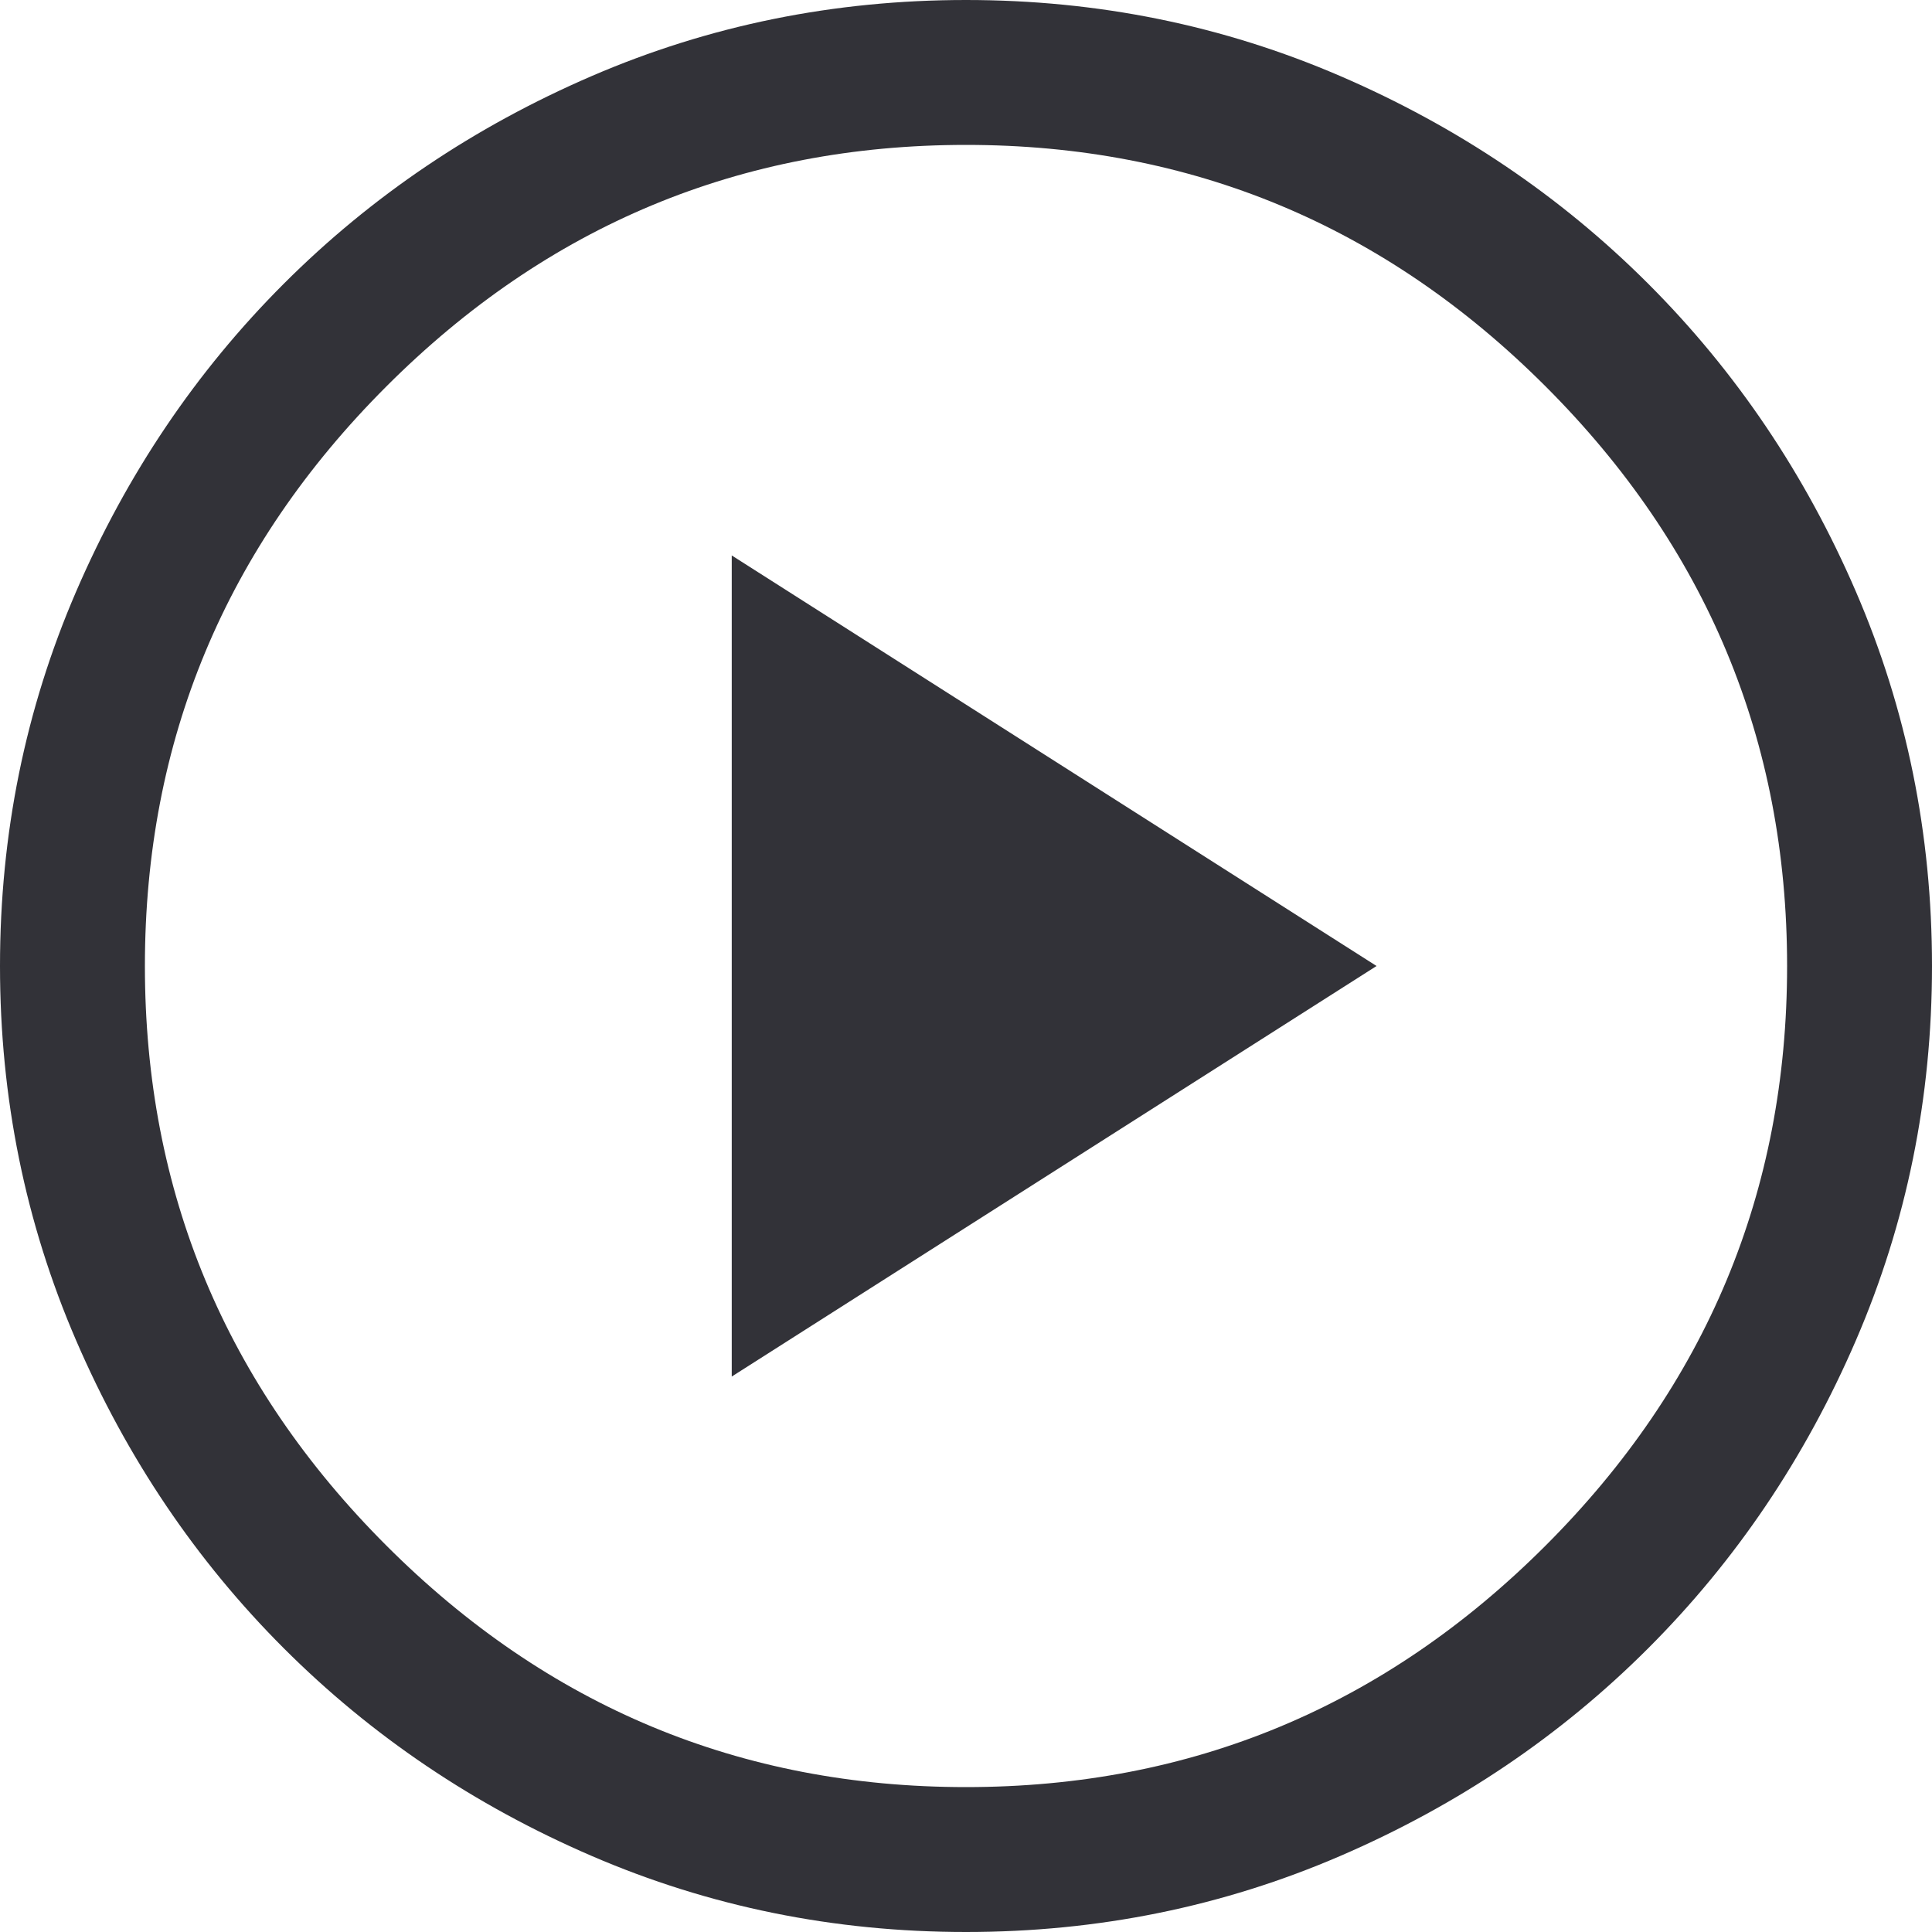
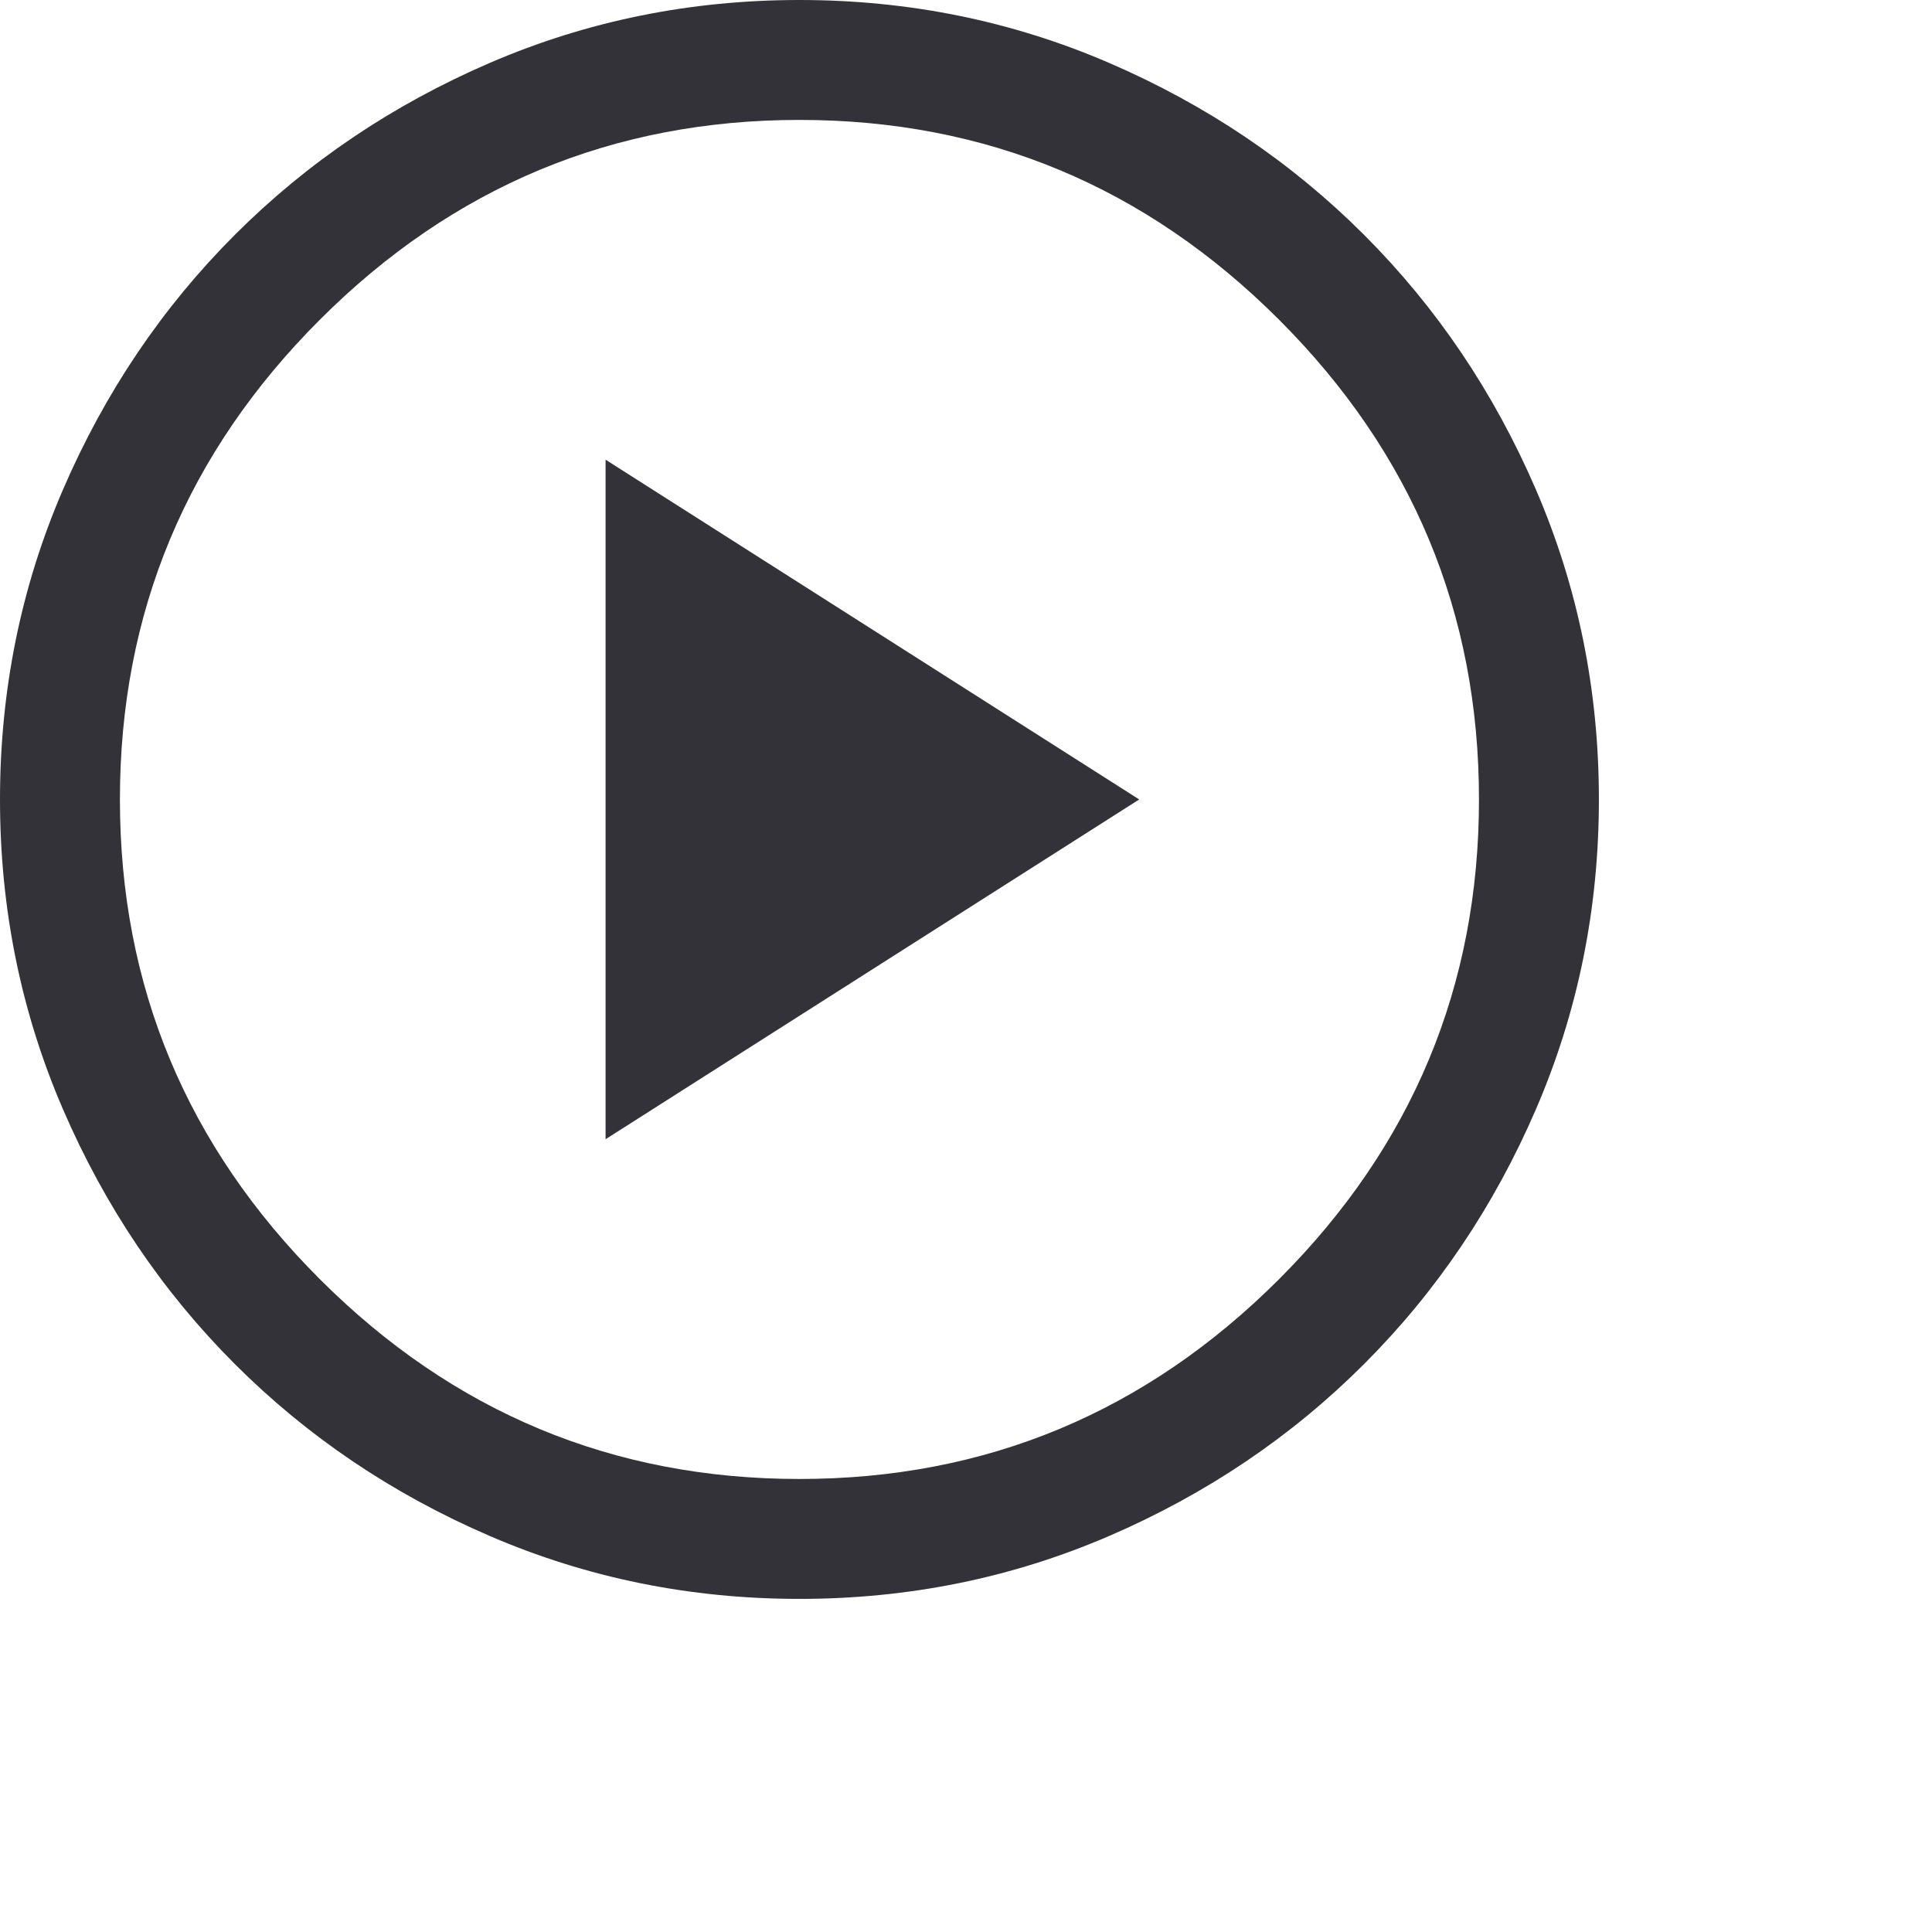
- <svg xmlns="http://www.w3.org/2000/svg" width="48" height="48" viewBox="0 0 48 48" fill="none">
+ <svg xmlns="http://www.w3.org/2000/svg" width="48" height="48" viewBox="0 0 58 58" fill="none">
  <path d="M18.18 34.2L34.2 24L18.18 13.8V34.2ZM24 48C20.72 48 17.62 47.37 14.7 46.11C11.78 44.85 9.23 43.13 7.05 40.95C4.87 38.77 3.15 36.22 1.89 33.3C0.63 30.38 0 27.28 0 24C0 20.72 0.63 17.62 1.89 14.7C3.15 11.78 4.87 9.23 7.05 7.05C9.23 4.87 11.78 3.15 14.7 1.89C17.62 0.63 20.72 0 24 0C27.28 0 30.38 0.63 33.3 1.89C36.22 3.15 38.77 4.87 40.95 7.05C43.13 9.23 44.85 11.78 46.11 14.7C47.37 17.62 48 20.72 48 24C48 27.28 47.37 30.38 46.11 33.3C44.85 36.22 43.13 38.77 40.95 40.95C38.77 43.13 36.22 44.85 33.3 46.11C30.38 47.37 27.28 48 24 48ZM24 44.4C29.6 44.4 34.4 42.4 38.4 38.4C42.4 34.4 44.4 29.6 44.4 24C44.4 18.4 42.4 13.6 38.4 9.6C34.4 5.6 29.6 3.6 24 3.6C18.4 3.6 13.6 5.6 9.6 9.6C5.6 13.6 3.6 18.4 3.6 24C3.6 29.6 5.6 34.4 9.6 38.4C13.6 42.4 18.4 44.4 24 44.4Z" fill="#323238" />
</svg>
